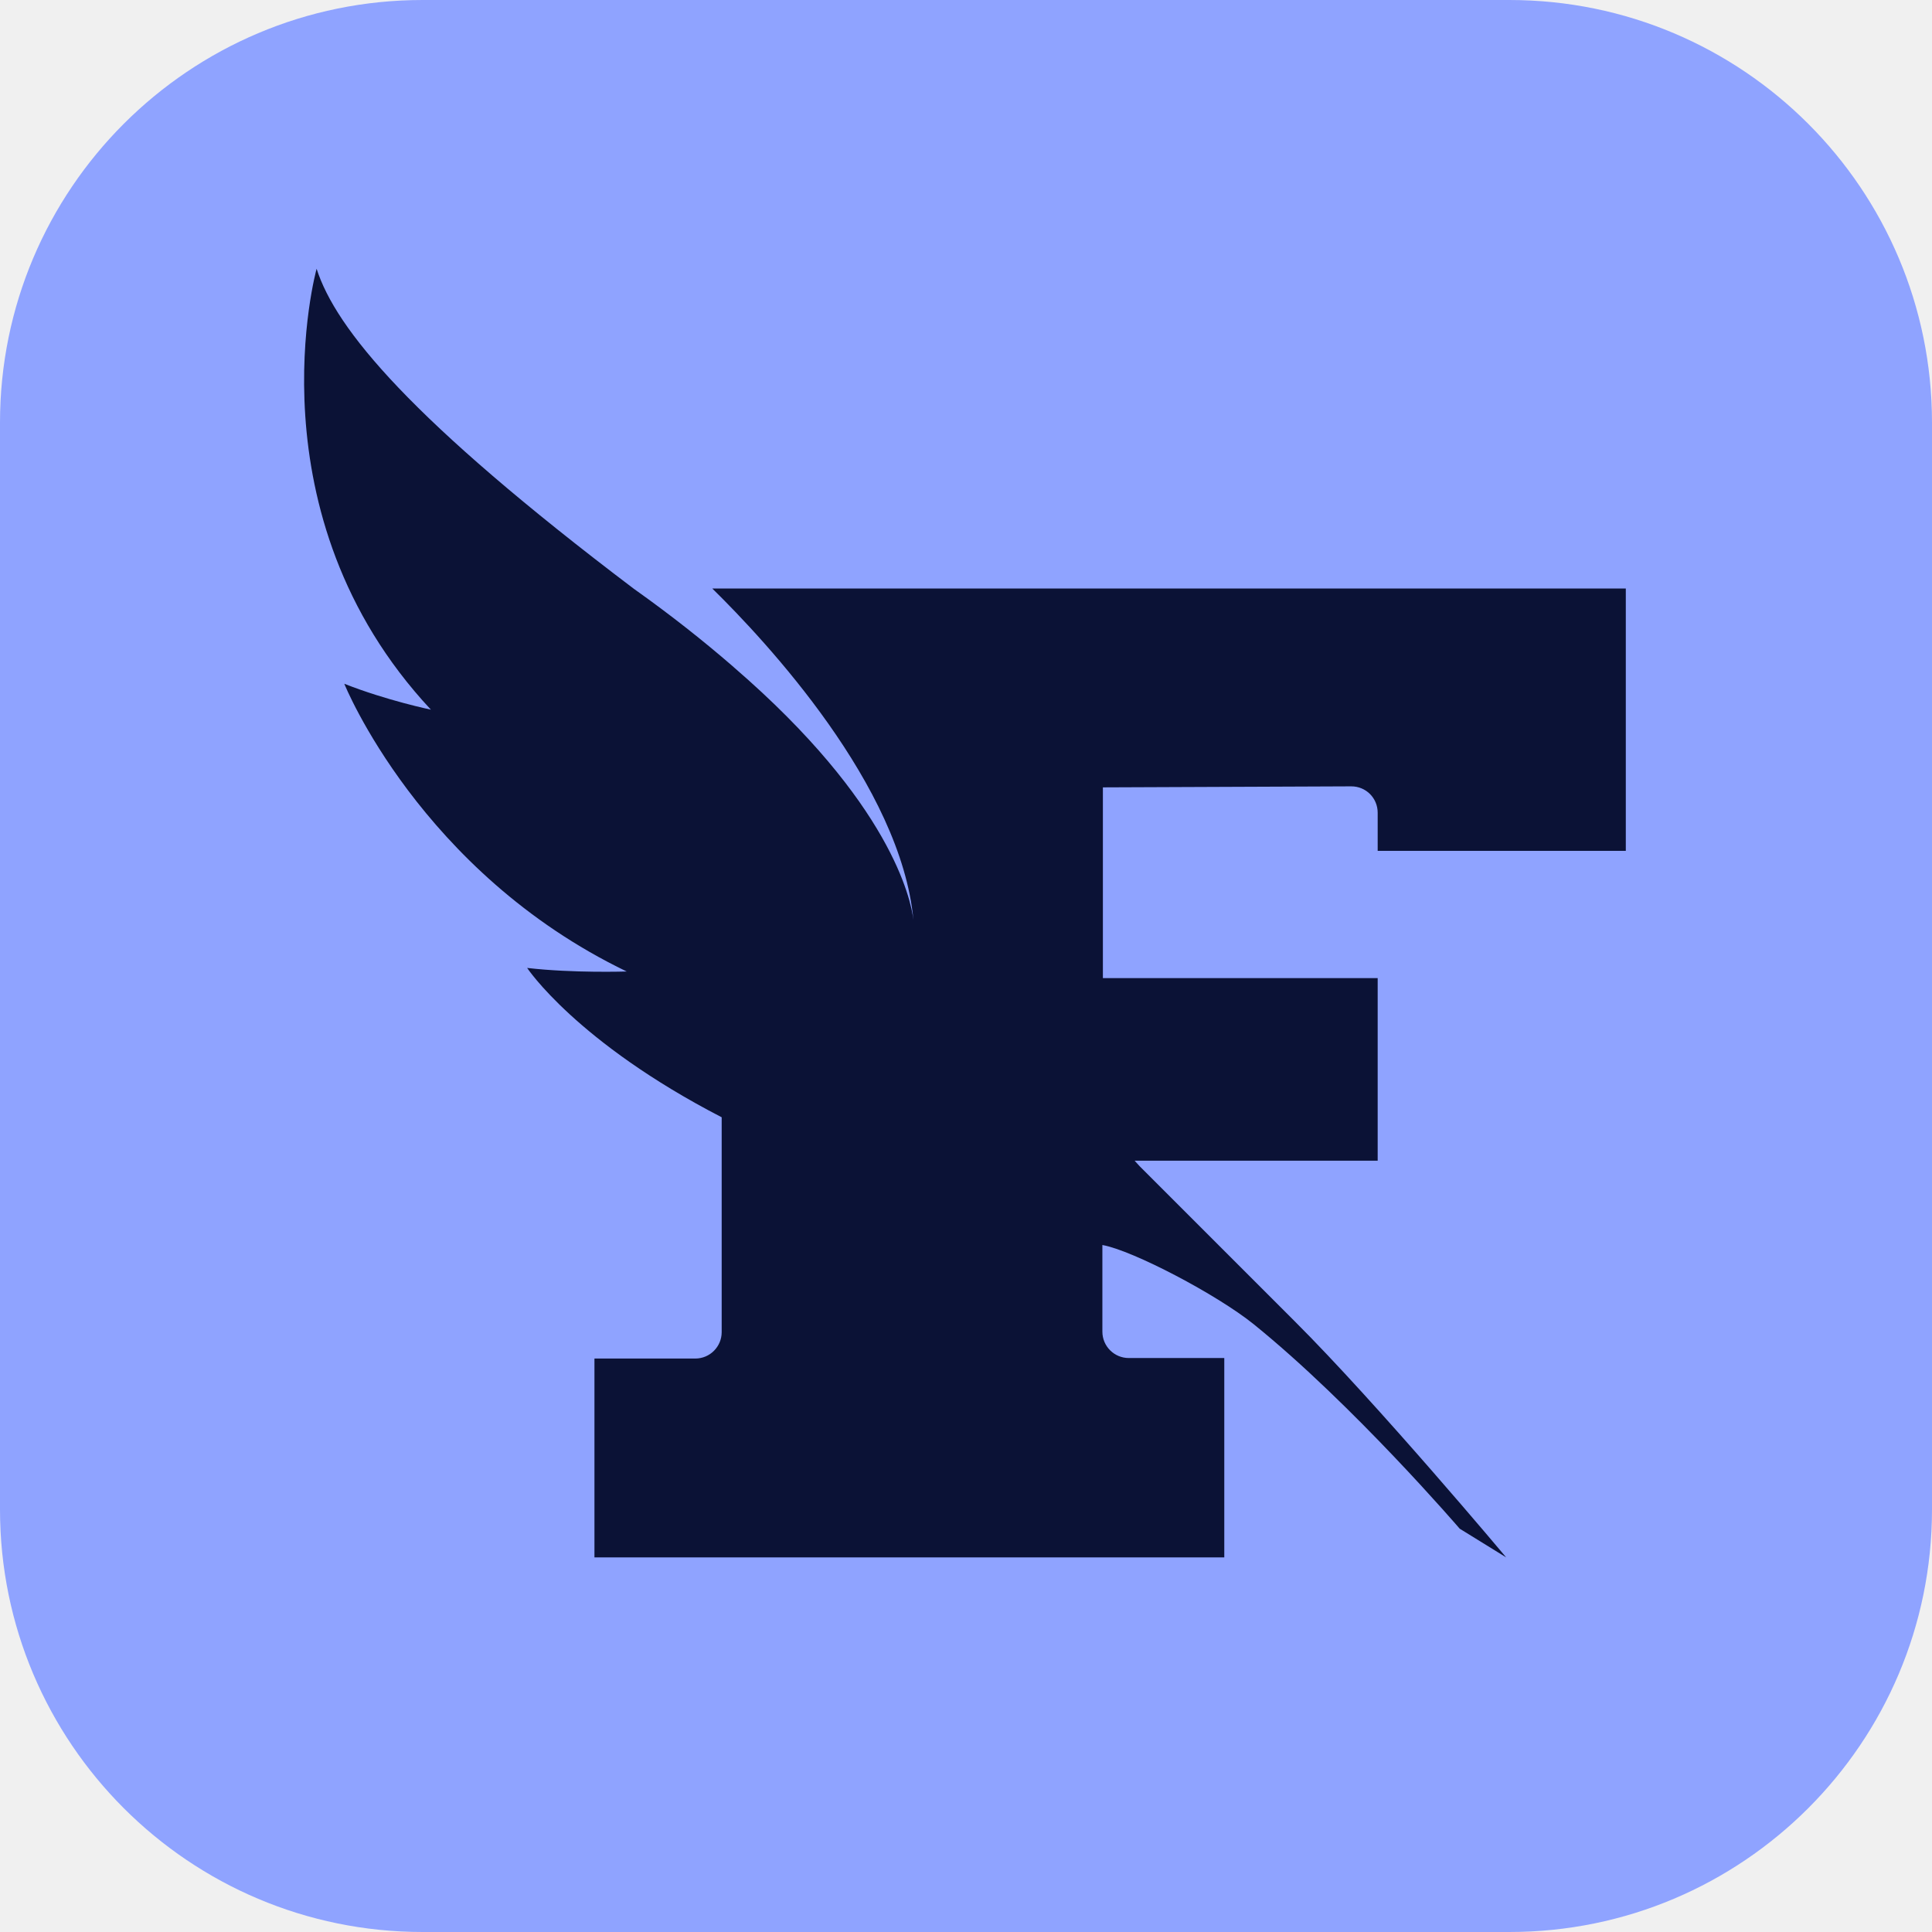
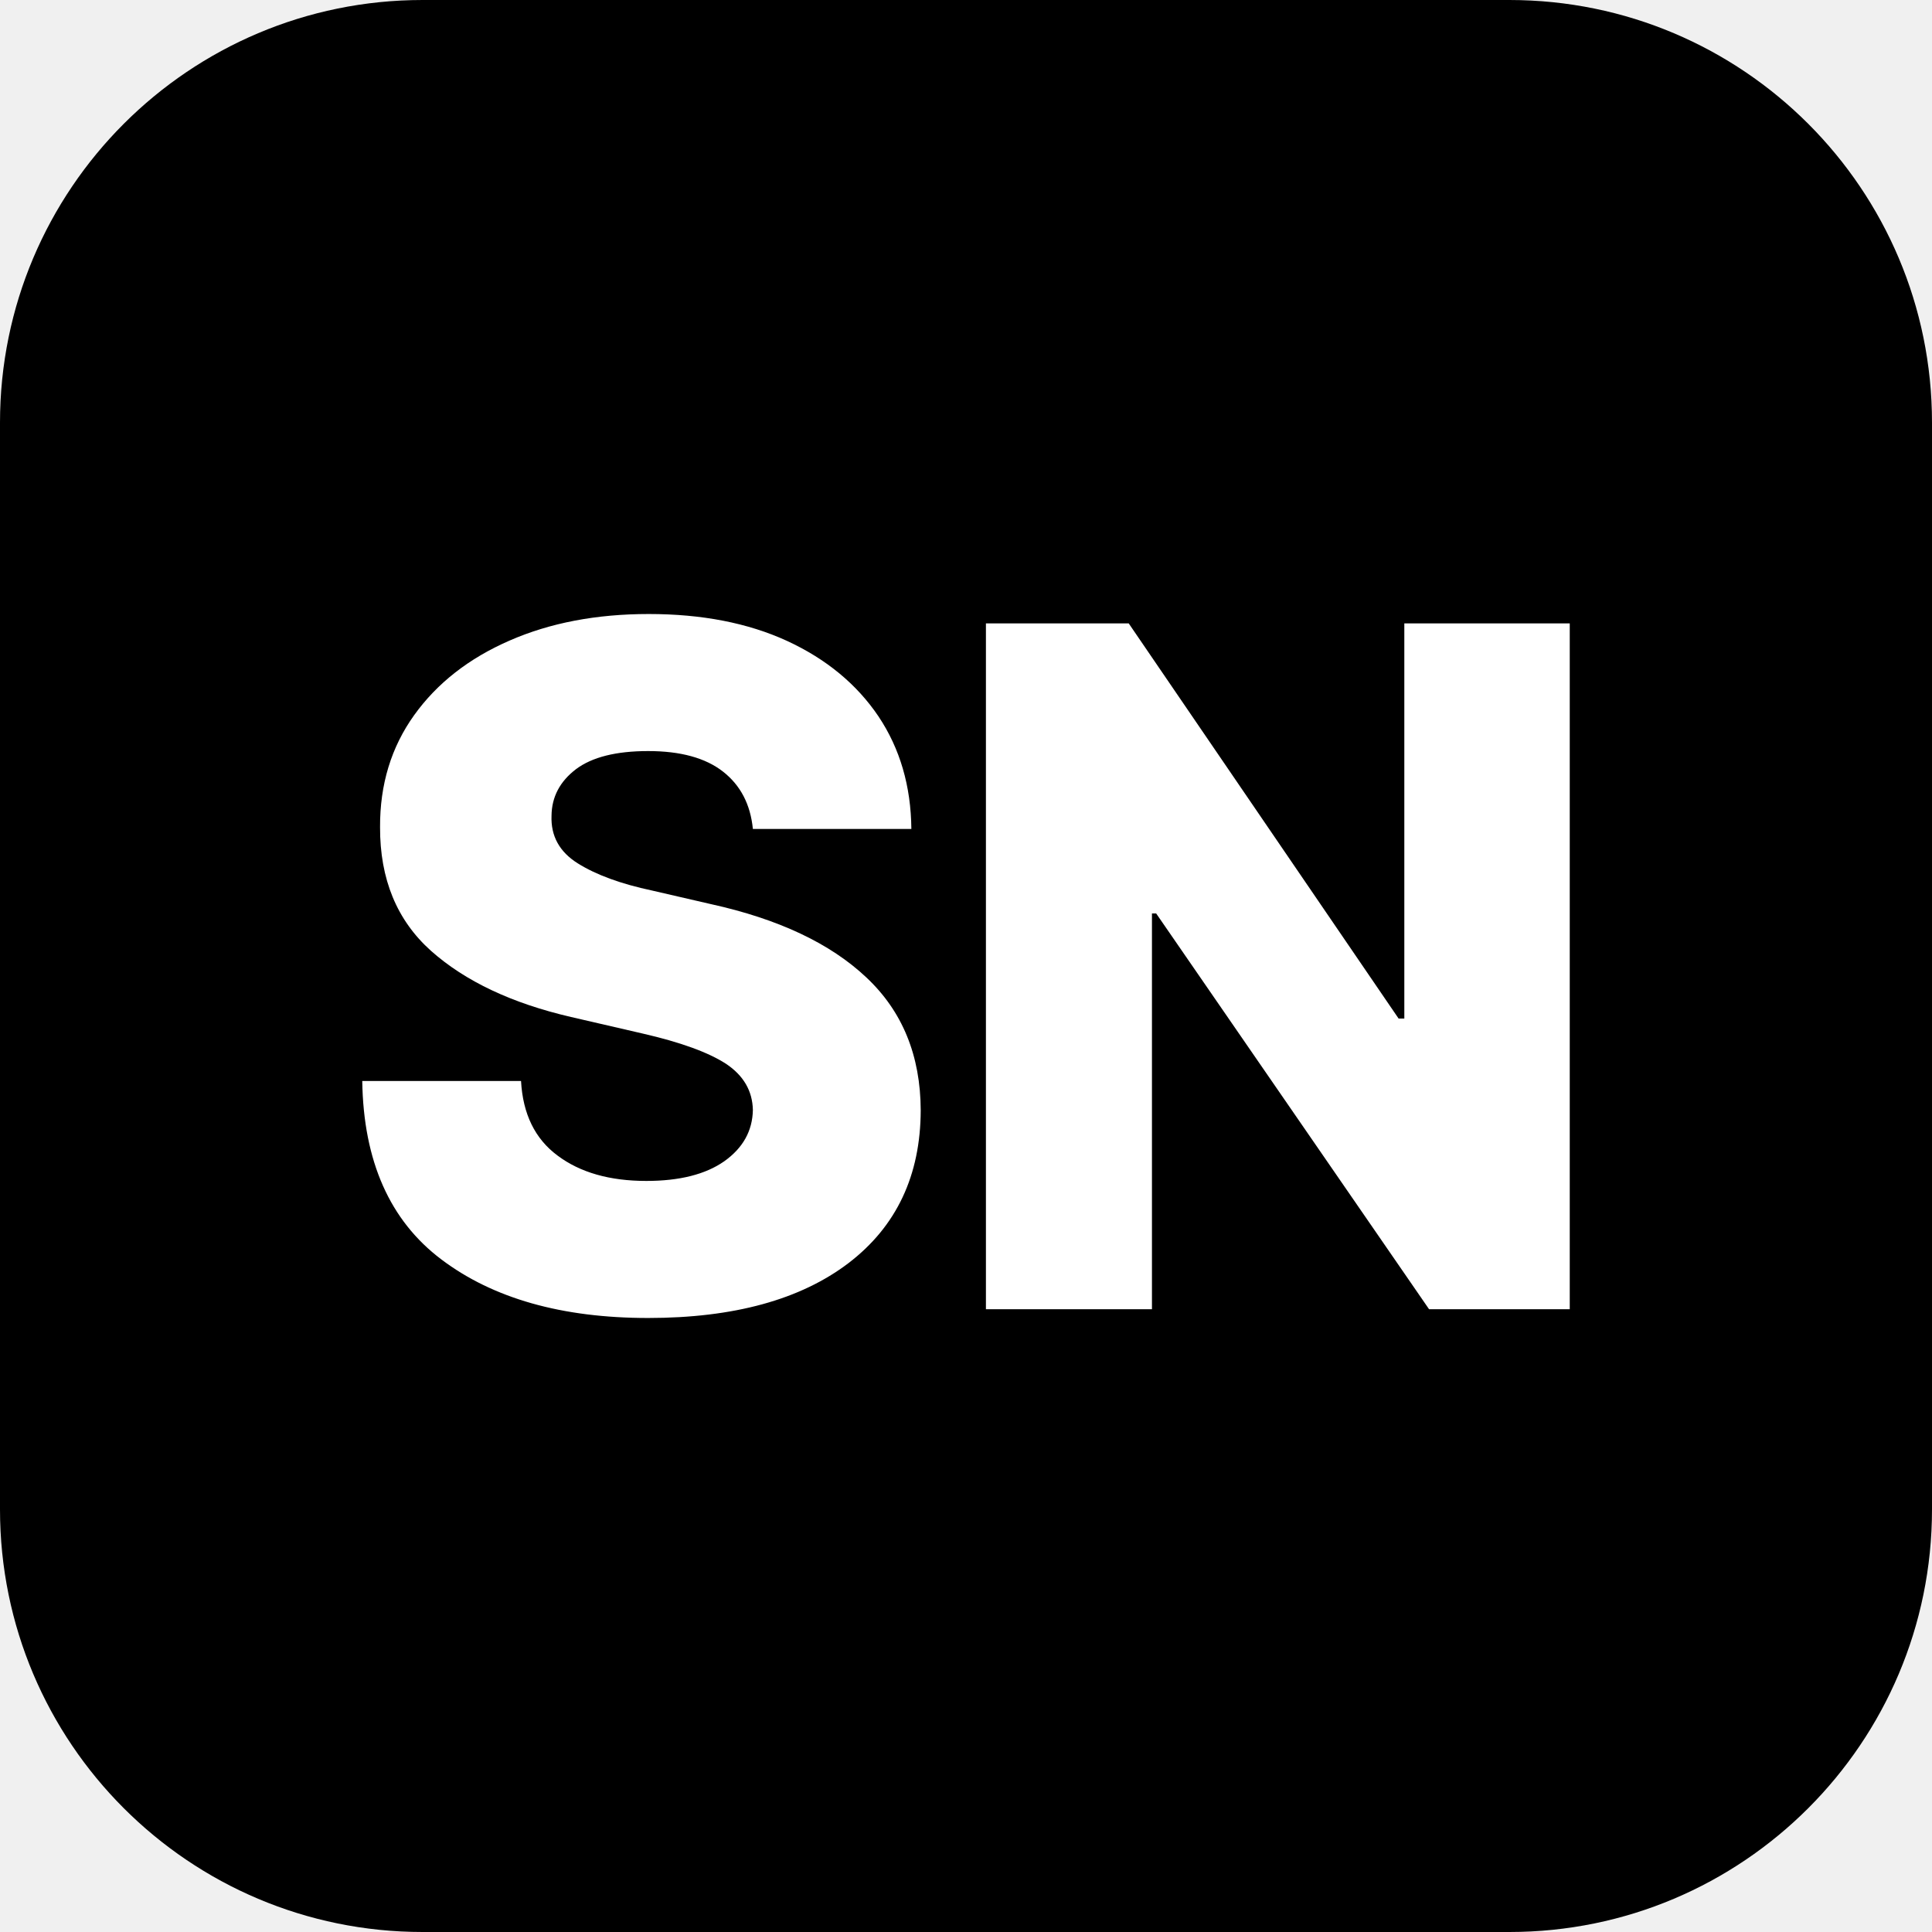
<svg xmlns="http://www.w3.org/2000/svg" viewBox="0 0 64 64">
-   <rect width="64" height="64" rx="14" fill="#8fa3ff" />
-   <svg x="10" y="8" width="44" height="46" viewBox="93.8 -0.2 52.3 52.95">
-     <path fill="#0b1236" d="M145.93,22.93v-10.33h-35.97c2.12,2.08,7.43,7.77,7.92,13.05-.05-.42-.28-1.57-1.25-3.27-.98-1.72-2.72-4-5.8-6.66-.03-.03-.06-.05-.09-.08-1.11-.96-2.39-1.98-3.87-3.03C98.07,5.95,95.14,2.38,94.38.01c0,0-2.69,9.66,4.5,17.36,0,0-1.74-.36-3.41-1.02,0,0,2.98,7.41,11.12,11.33,0,0-2.11.07-3.92-.14,0,0,1.93,2.92,7.66,5.88v8.46c0,.57-.46,1.04-1.04,1.04h-3.97v7.83h24.8v-7.85h-3.76c-.57,0-1.04-.46-1.04-1.04v-3.41c1.19.21,4.51,1.95,5.96,3.12,3.92,3.17,8.11,8.05,8.11,8.05l1.83,1.13s-5.07-6.05-8.33-9.3c-2.27-2.27-6.1-6.1-6.1-6.1l-.2-.22h9.57v-7.19h-10.82v-7.51l9.78-.04c.58,0,1.04.46,1.04,1.04v1.5h9.8-.03Z" />
-   </svg>
+   <rect width="64" height="64" rx="14" fill="#000000" />
+   <path fill="#ffffff" d="M24.94 27.46Q24.82 26.24 23.95 25.56Q23.08 24.88 21.47 24.88Q19.88 24.88 19.08 25.48Q18.28 26.09 18.27 27.02Q18.23 28.03 19.14 28.6Q20.05 29.17 21.6 29.5L23.55 29.95Q26.91 30.69 28.7 32.38Q30.49 34.06 30.5 36.78Q30.49 40.02 28.11 41.84Q25.72 43.66 21.47 43.66Q17.19 43.66 14.62 41.72Q12.06 39.79 12 35.81H17.26Q17.35 37.45 18.47 38.28Q19.59 39.12 21.41 39.12Q23.06 39.12 23.99 38.47Q24.92 37.81 24.94 36.77Q24.92 35.82 24.05 35.24Q23.17 34.67 21.3 34.24L18.92 33.69Q15.98 33.01 14.28 31.5Q12.58 29.98 12.59 27.4Q12.58 25.28 13.72 23.69Q14.86 22.1 16.88 21.22Q18.89 20.34 21.49 20.34Q24.13 20.34 26.07 21.23Q28.02 22.13 29.1 23.73Q30.17 25.33 30.19 27.46ZM52 20.65V43.37H47.34L38.3 30.26H38.16V43.37H32.66V20.65H37.39L46.33 33.74H46.52V20.65Z" />
</svg>
